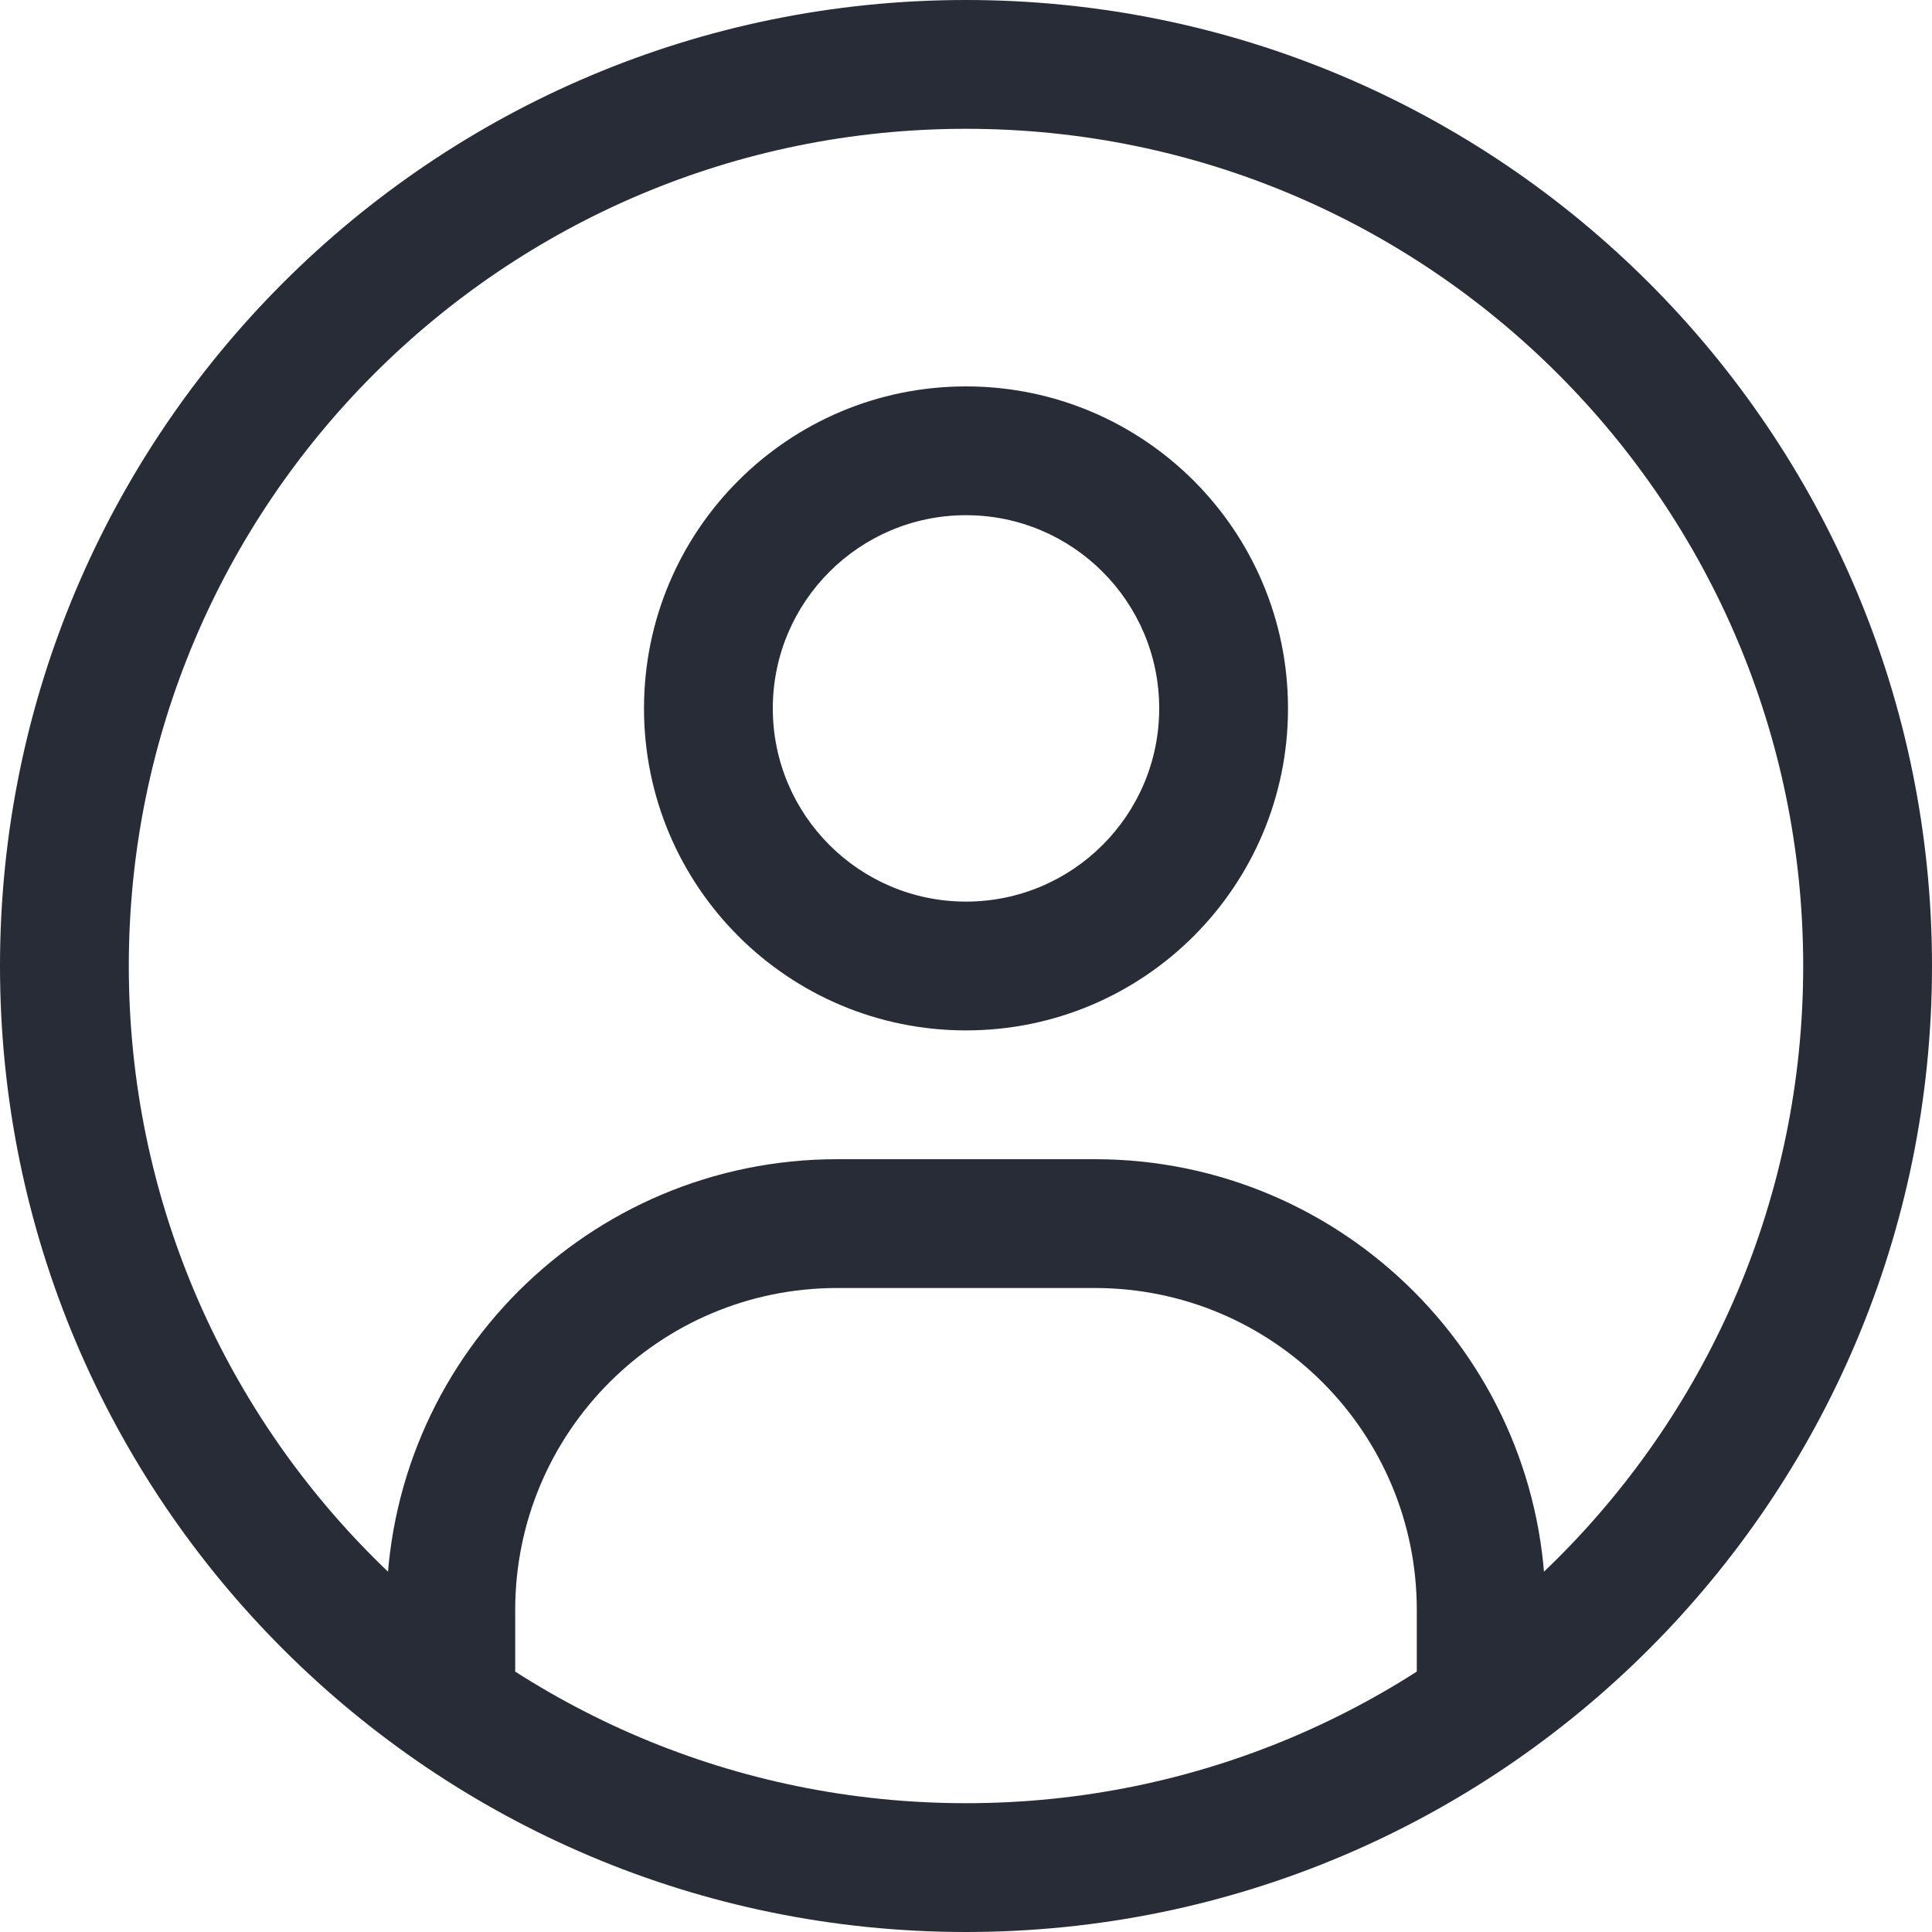
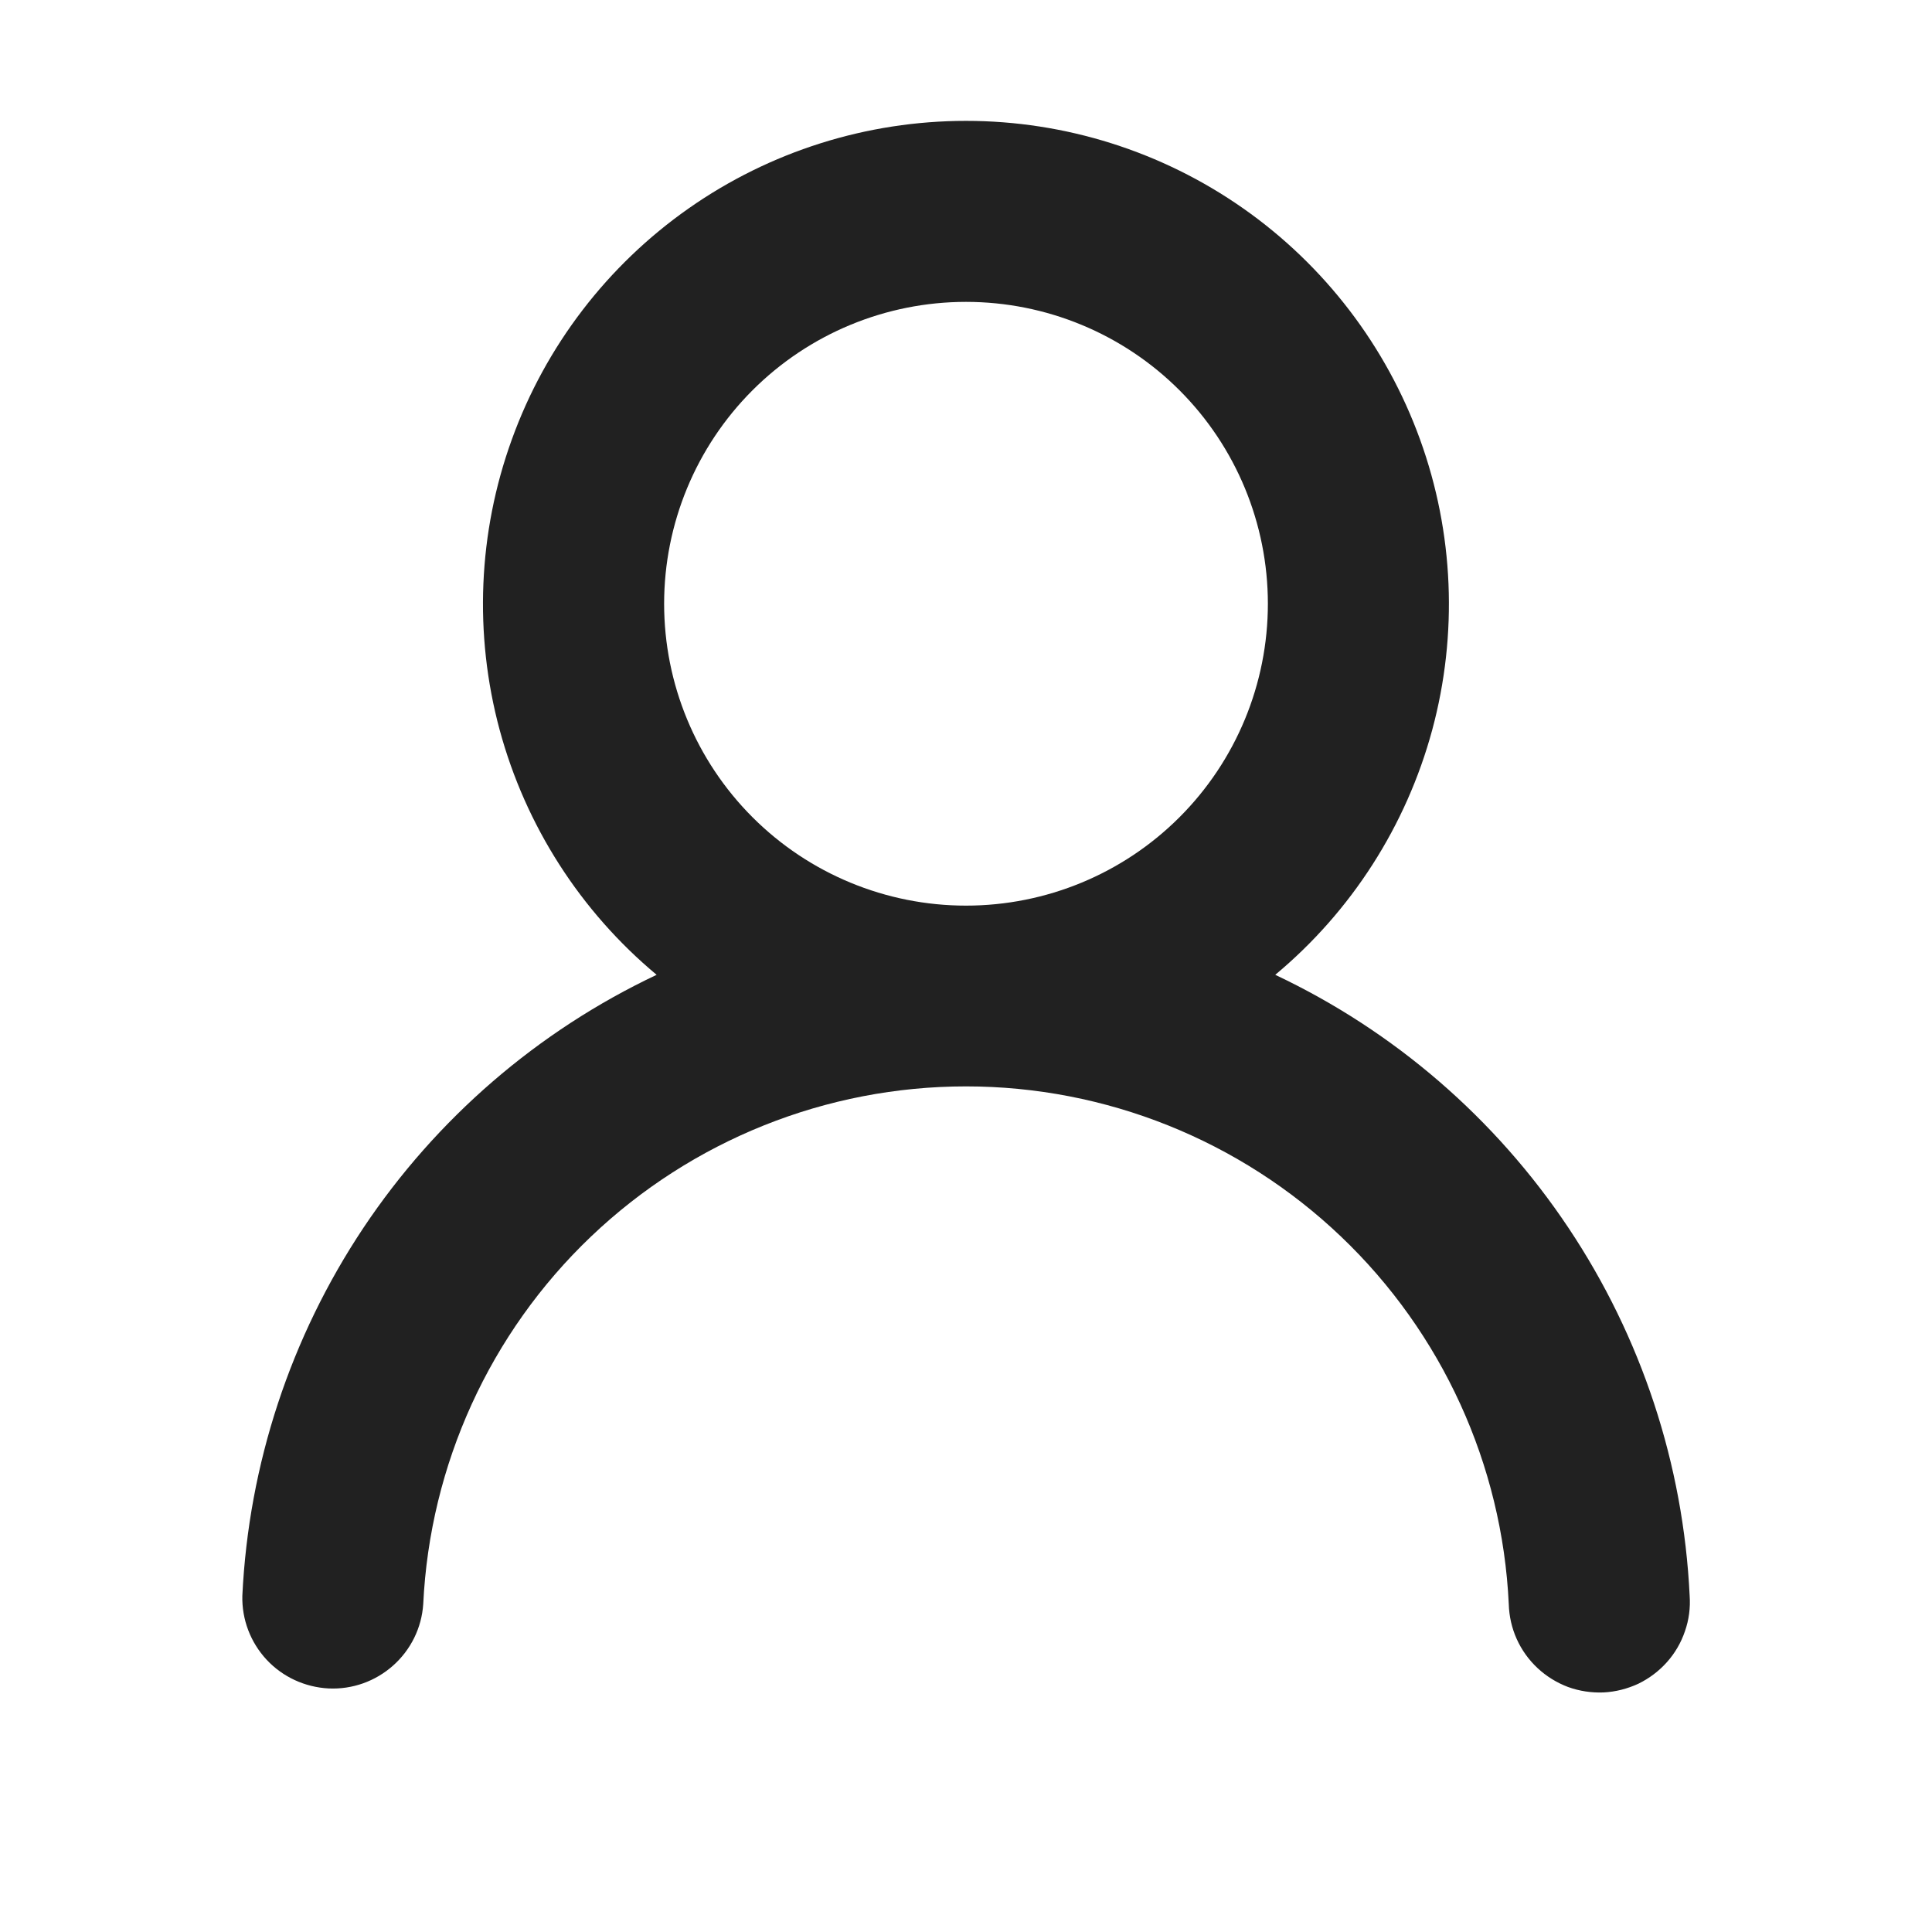
- <svg xmlns="http://www.w3.org/2000/svg" width="15" height="15" viewBox="0 0 15 15" fill="none">
-   <path d="M3 13V13.5H4V13H3ZM11 13V13.5H12V13H11ZM4 13V12.5H3V13H4ZM6.5 10H8.5V9H6.5V10ZM11 12.5V13H12V12.5H11ZM8.5 10C9.881 10 11 11.119 11 12.5H12C12 10.567 10.433 9 8.5 9V10ZM4 12.5C4 11.119 5.119 10 6.5 10V9C4.567 9 3 10.567 3 12.5H4ZM7.5 3C6.119 3 5 4.119 5 5.5H6C6 4.672 6.672 4 7.5 4V3ZM10 5.5C10 4.119 8.881 3 7.5 3V4C8.328 4 9 4.672 9 5.5H10ZM7.5 8C8.881 8 10 6.881 10 5.5H9C9 6.328 8.328 7 7.5 7V8ZM7.5 7C6.672 7 6 6.328 6 5.5H5C5 6.881 6.119 8 7.5 8V7ZM7.5 14C3.91 14 1 11.09 1 7.5H0C0 11.642 3.358 15 7.5 15V14ZM14 7.5C14 11.09 11.09 14 7.5 14V15C11.642 15 15 11.642 15 7.5H14ZM7.5 1C11.09 1 14 3.91 14 7.5H15C15 3.358 11.642 0 7.5 0V1ZM7.5 0C3.358 0 0 3.358 0 7.5H1C1 3.91 3.91 1 7.5 1V0Z" fill="#282C37" />
+ <svg xmlns="http://www.w3.org/2000/svg" width="16" height="16" viewBox="0 0 16 16" fill="none">
+   <path fill-rule="evenodd" clip-rule="evenodd" d="M10.5 5C10.5 5.663 10.237 6.299 9.768 6.768C9.299 7.237 8.663 7.5 8 7.5C7.337 7.5 6.701 7.237 6.232 6.768C5.763 6.299 5.5 5.663 5.5 5C5.5 4.337 5.763 3.701 6.232 3.232C6.701 2.763 7.337 2.5 8 2.5C8.663 2.5 9.299 2.763 9.768 3.232C10.237 3.701 10.5 4.337 10.5 5ZM10.561 8.073C11.192 7.547 11.646 6.839 11.861 6.045C12.075 5.252 12.04 4.411 11.76 3.639C11.48 2.866 10.969 2.198 10.296 1.726C9.623 1.254 8.821 1.001 8 1.001C7.178 1.001 6.376 1.254 5.703 1.726C5.03 2.198 4.518 2.866 4.239 3.639C3.959 4.411 3.924 5.252 4.138 6.045C4.353 6.839 4.807 7.547 5.438 8.073C4.454 8.538 3.614 9.263 3.01 10.168C2.406 11.074 2.059 12.127 2.007 13.215C2.002 13.411 2.074 13.601 2.208 13.745C2.341 13.888 2.526 13.973 2.722 13.983C2.918 13.992 3.109 13.924 3.256 13.793C3.402 13.663 3.492 13.481 3.505 13.285C3.56 12.13 4.057 11.039 4.894 10.241C5.731 9.443 6.843 8.997 8 8.997C9.157 8.997 10.269 9.443 11.106 10.241C11.943 11.039 12.441 12.13 12.495 13.285C12.498 13.385 12.52 13.483 12.561 13.574C12.602 13.665 12.661 13.747 12.734 13.815C12.807 13.883 12.893 13.936 12.986 13.971C13.08 14.005 13.18 14.02 13.28 14.016C13.38 14.011 13.477 13.986 13.568 13.944C13.658 13.9 13.738 13.84 13.805 13.765C13.871 13.691 13.922 13.604 13.954 13.509C13.987 13.415 14 13.315 13.993 13.215C13.941 12.127 13.594 11.074 12.989 10.168C12.385 9.263 11.546 8.538 10.561 8.073Z" fill="black" fill-opacity="0.87" />
</svg>
